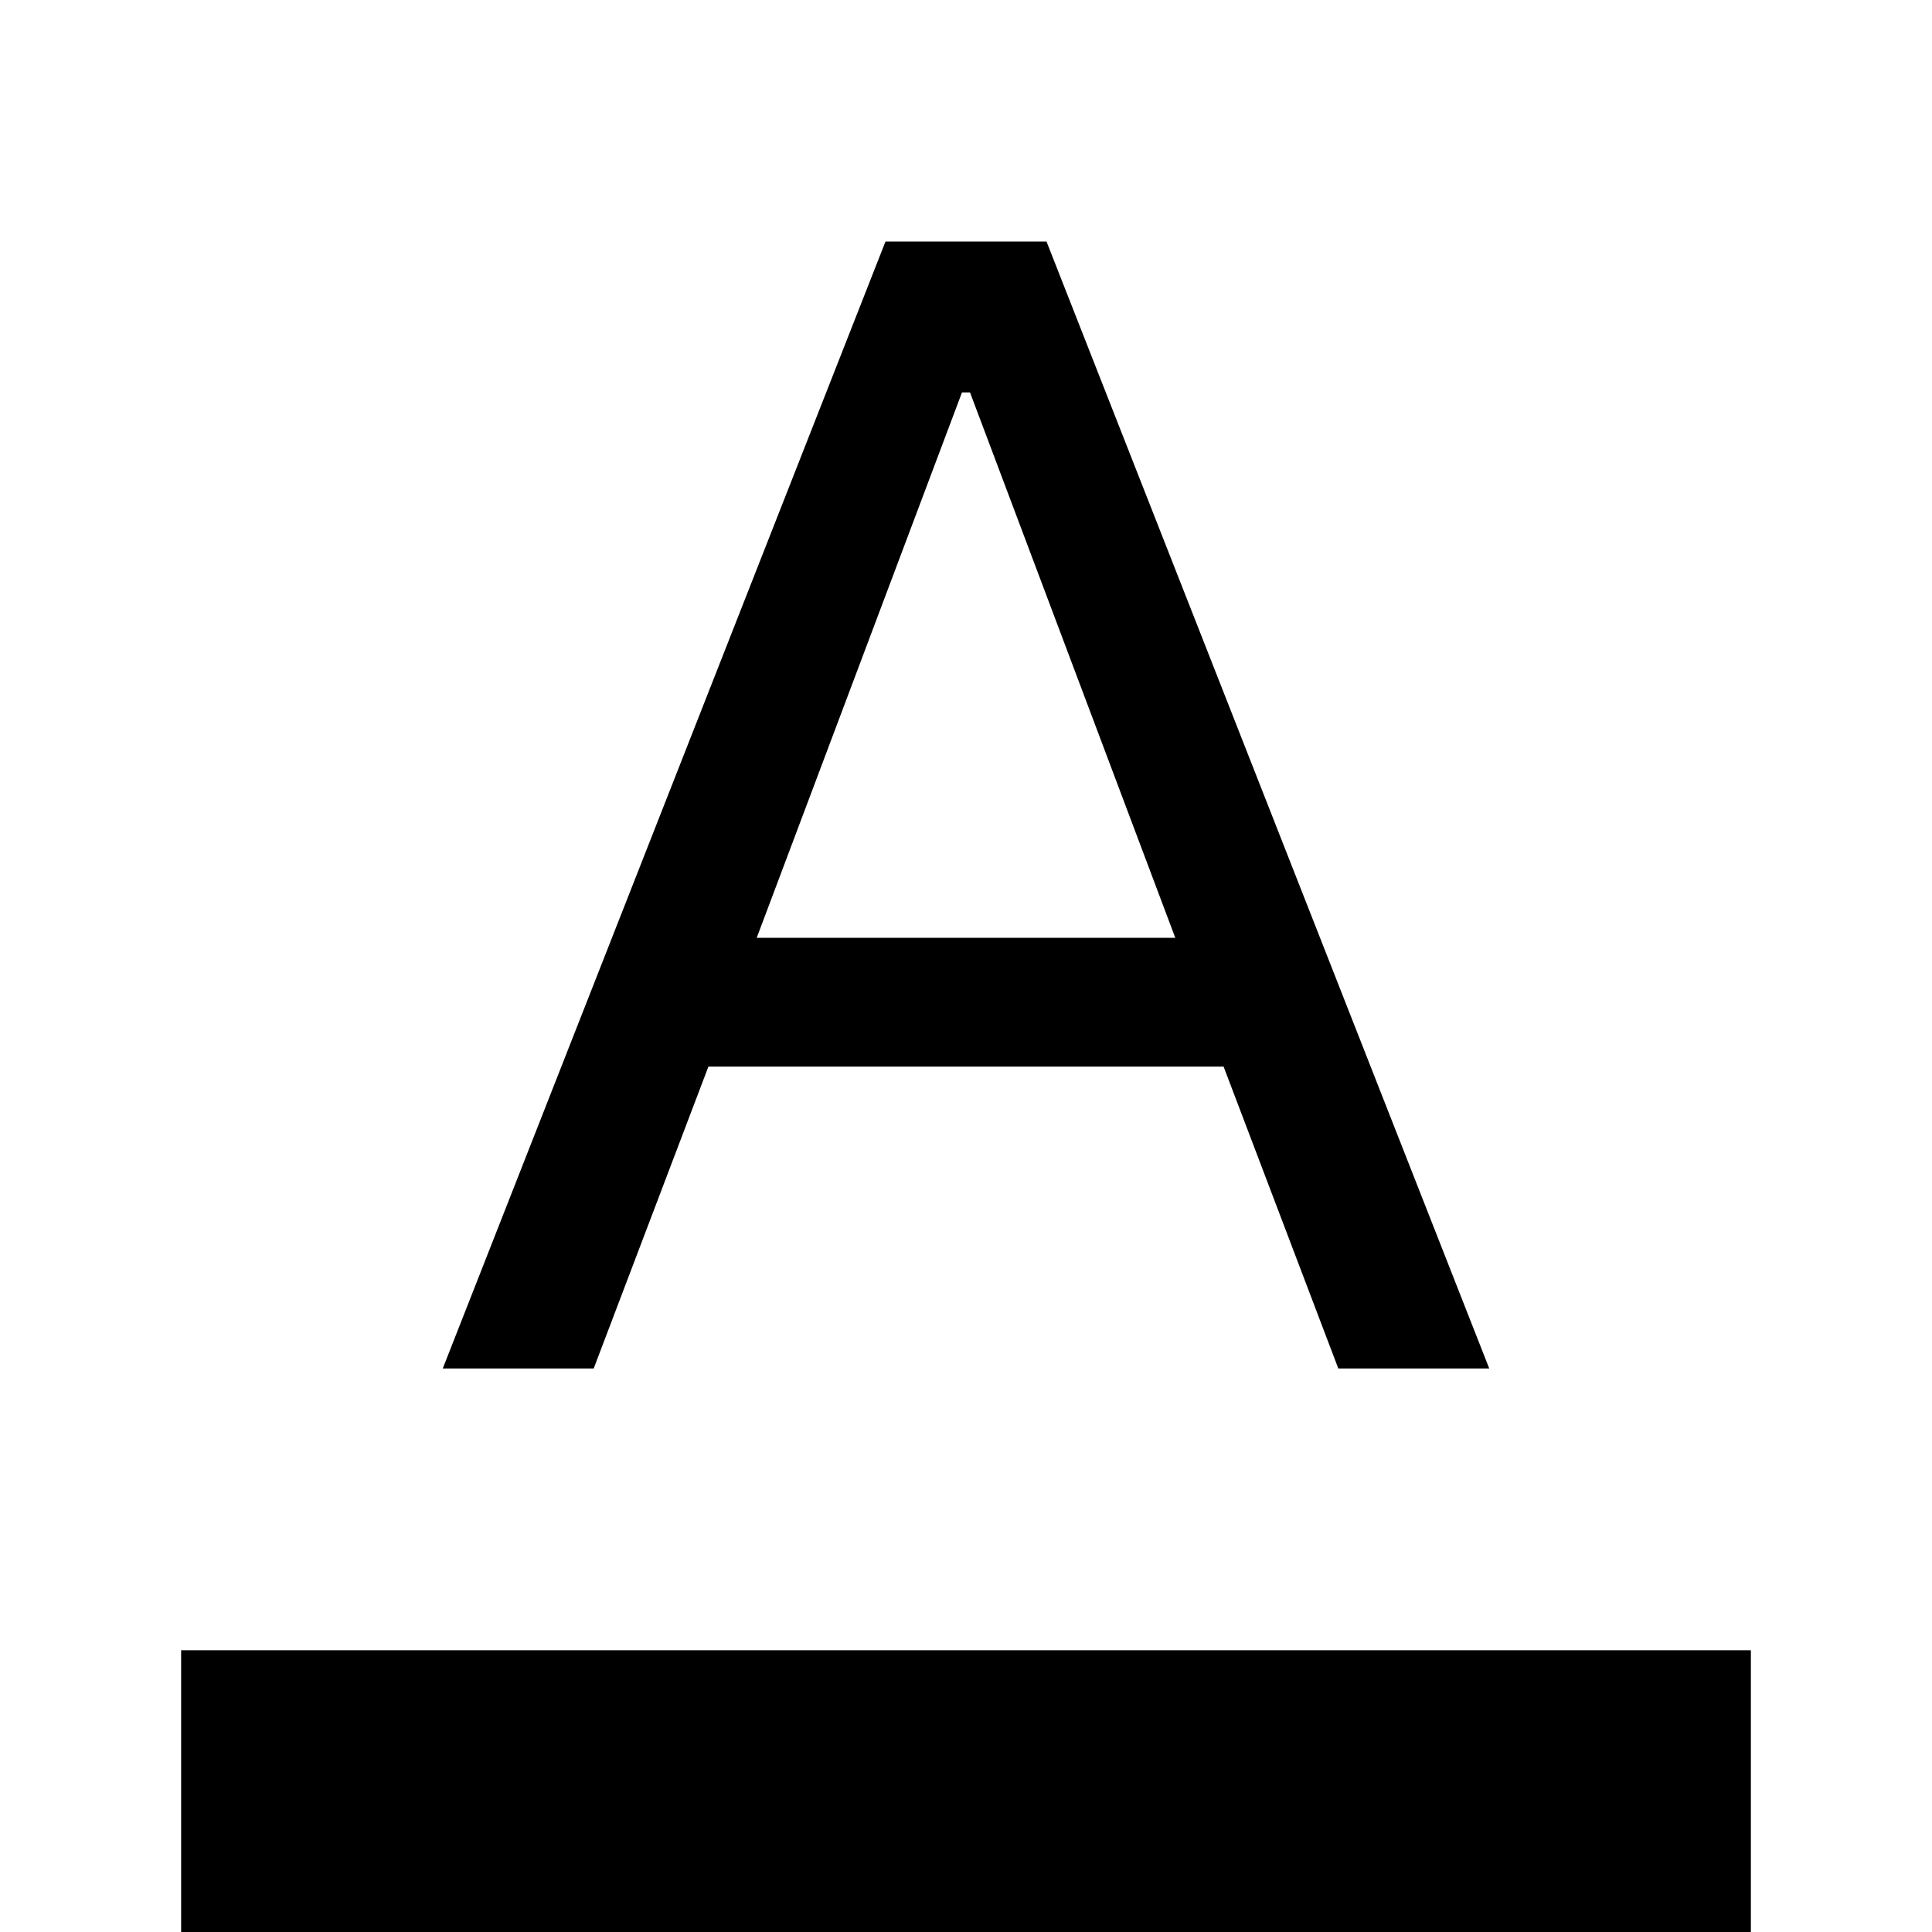
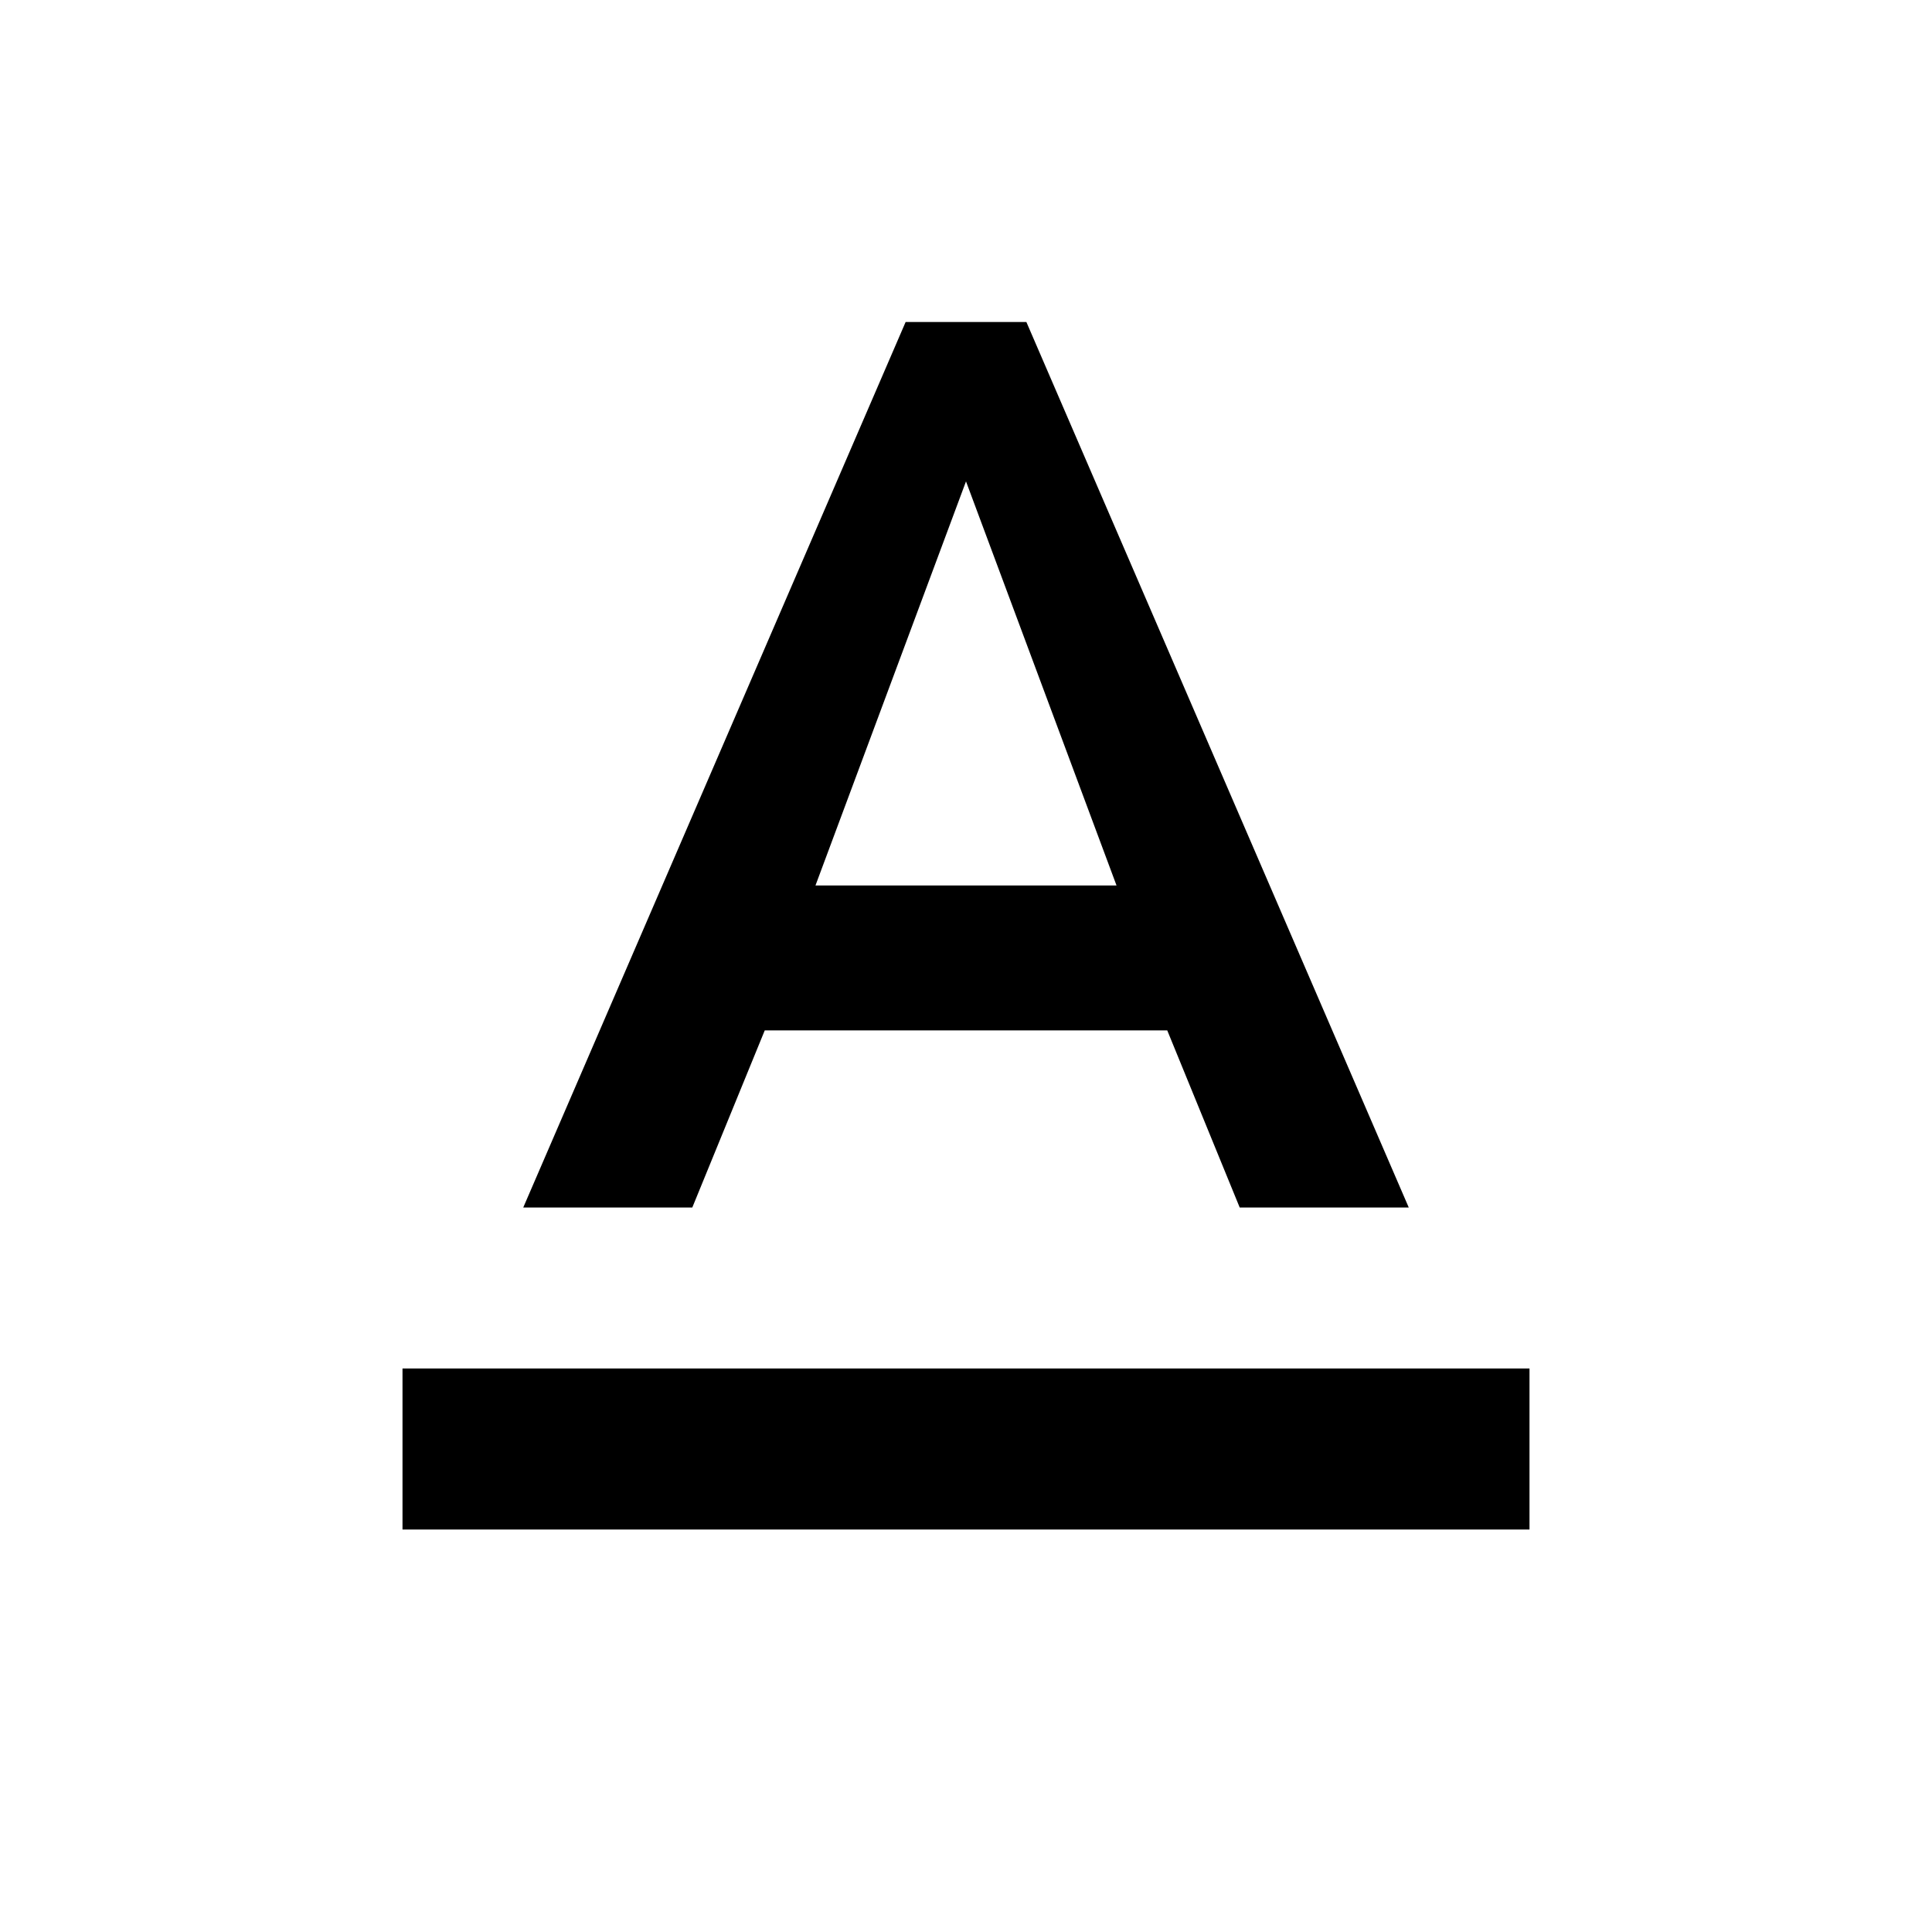
- <svg xmlns="http://www.w3.org/2000/svg" height="48" viewBox="0 96 960 960" width="48">
-   <path d="M90 1056V916h780v140H90Zm130-280 220-560h80l220 560h-75l-57-150H352l-57 150h-75Zm156-214h208L482 291h-4L376 562Z" />
+ <svg xmlns="http://www.w3.org/2000/svg" viewBox="0 0 24 24" height="32" width="32">
+   <path fill="none" d="M0 0h24v24H0z" />
+   <path d="M5 17v2h14v-2H5zm4.5-4.2h5l.9 2.2h2.1L12.75 4h-1.5L6.5 15h2.1l.9-2.2zM12 5.98L13.87 11h-3.74L12 5.98z" />
</svg>
